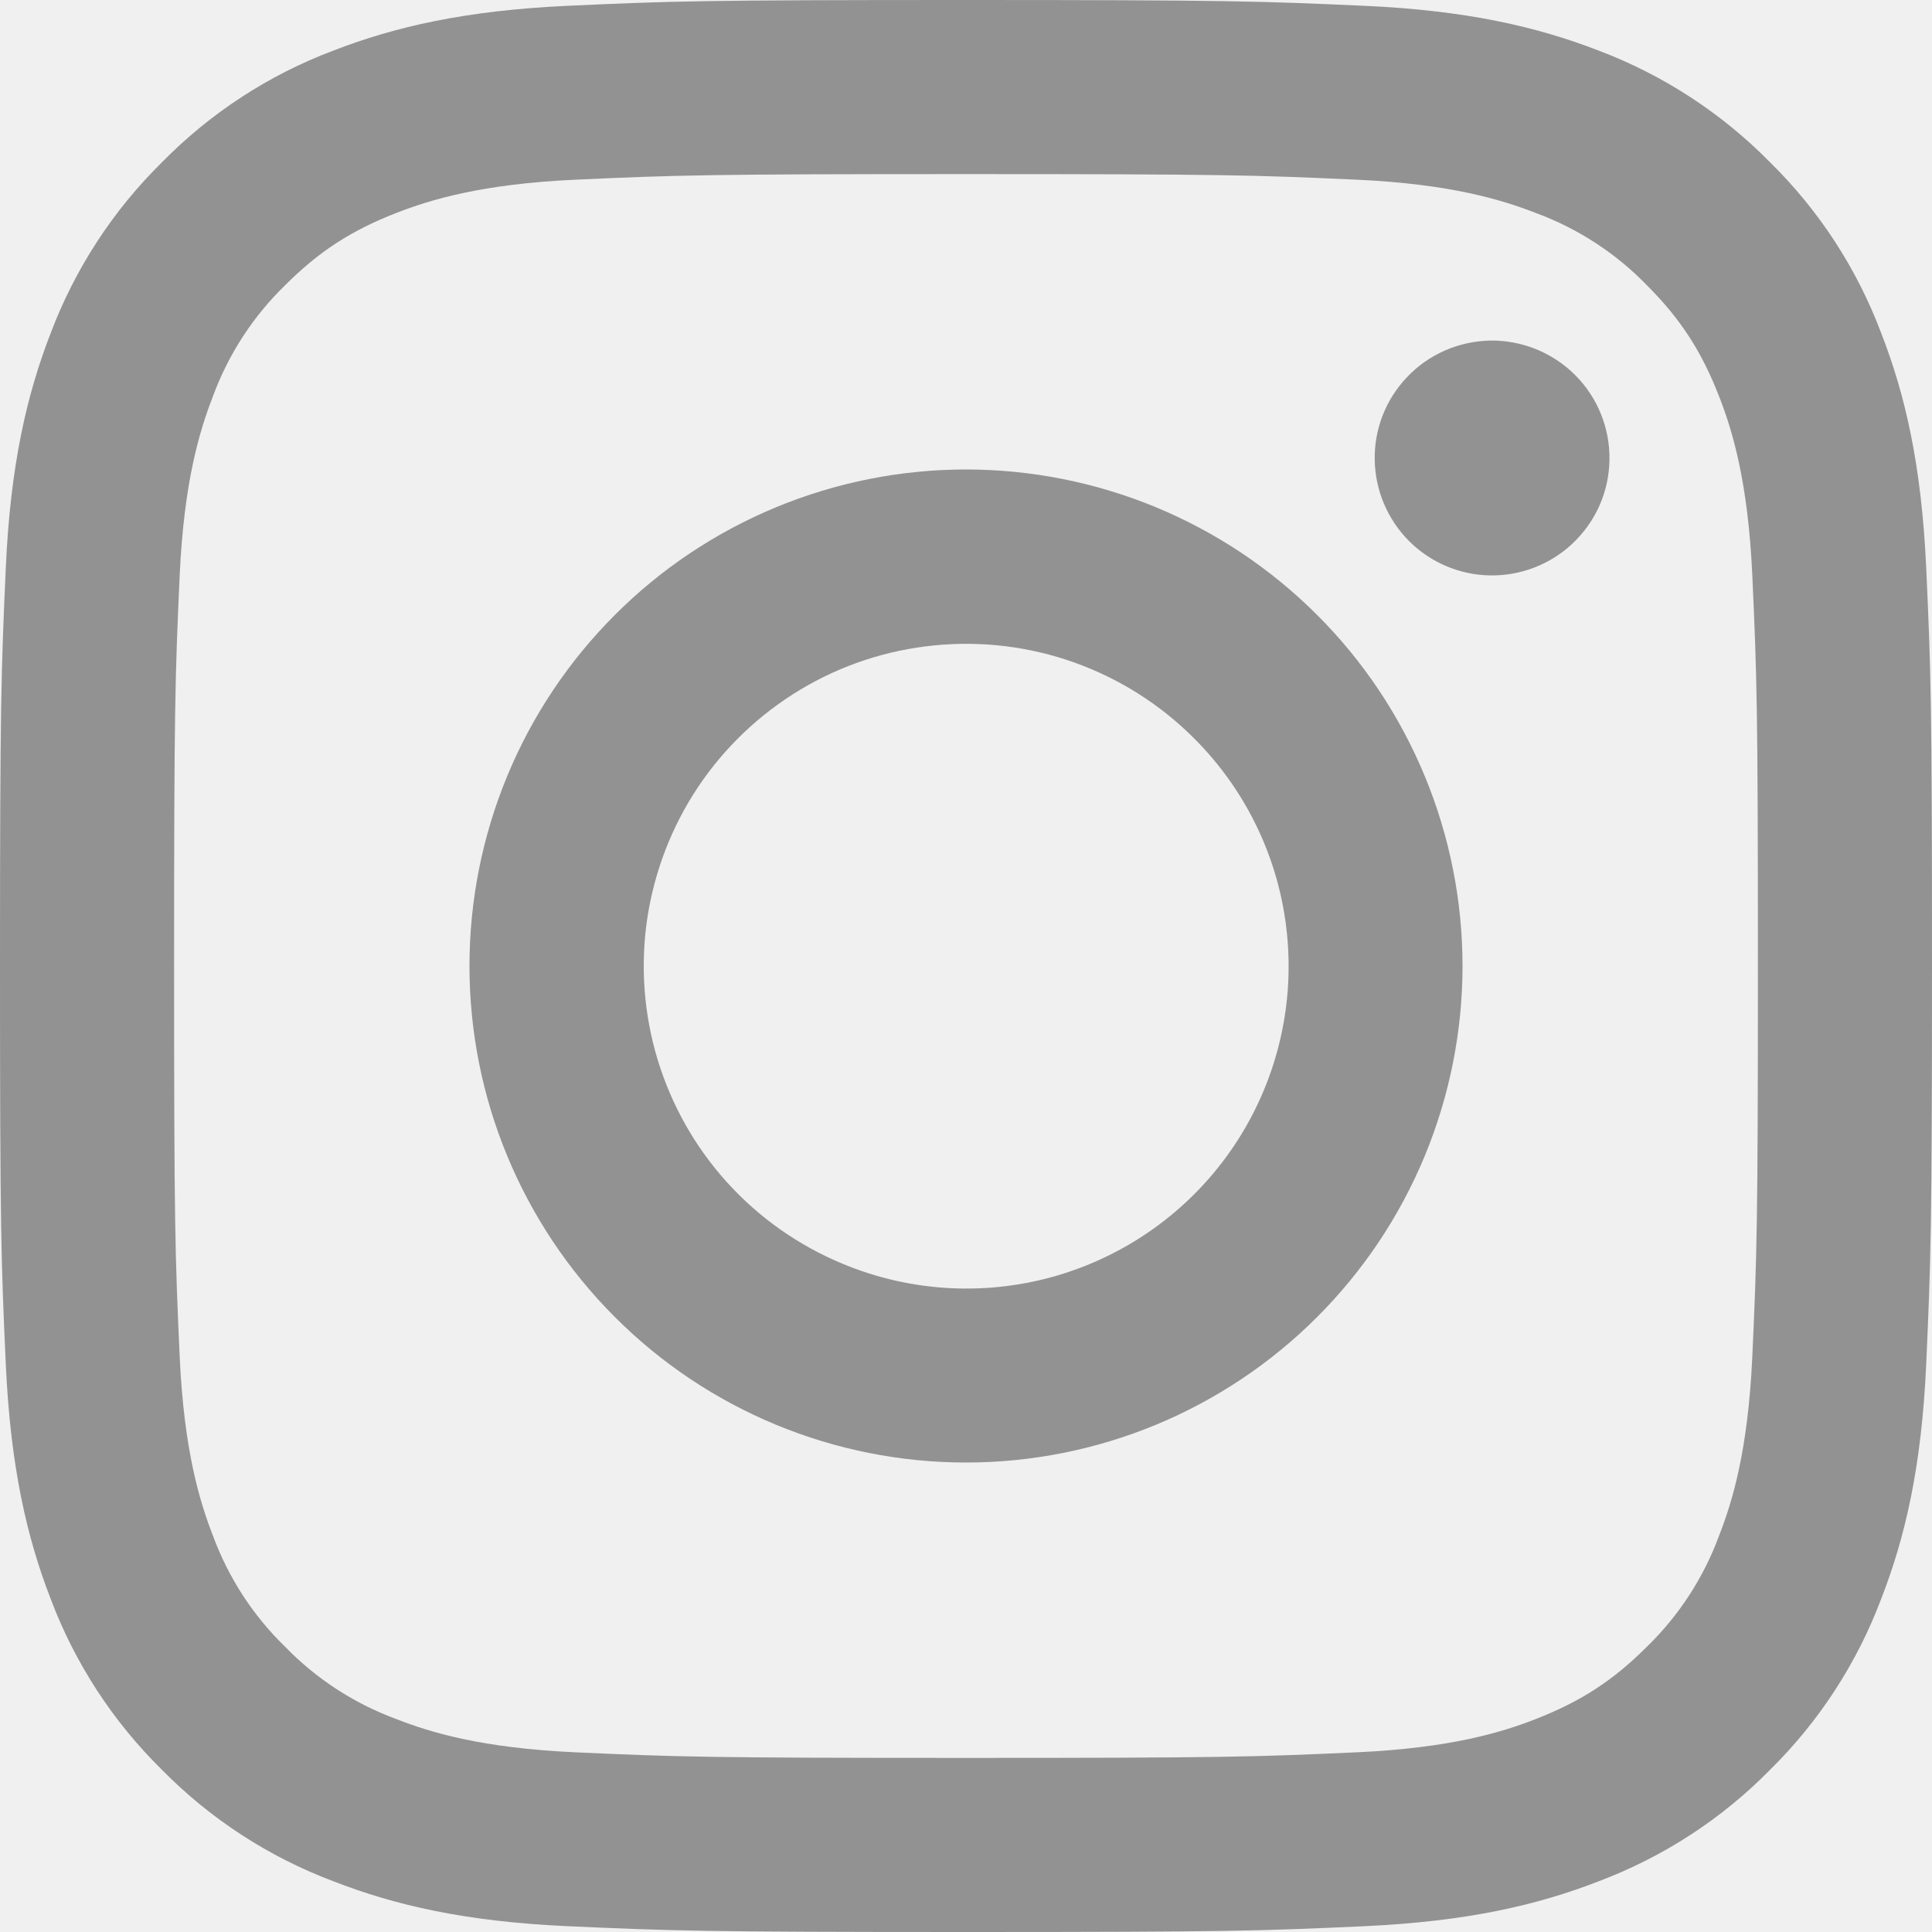
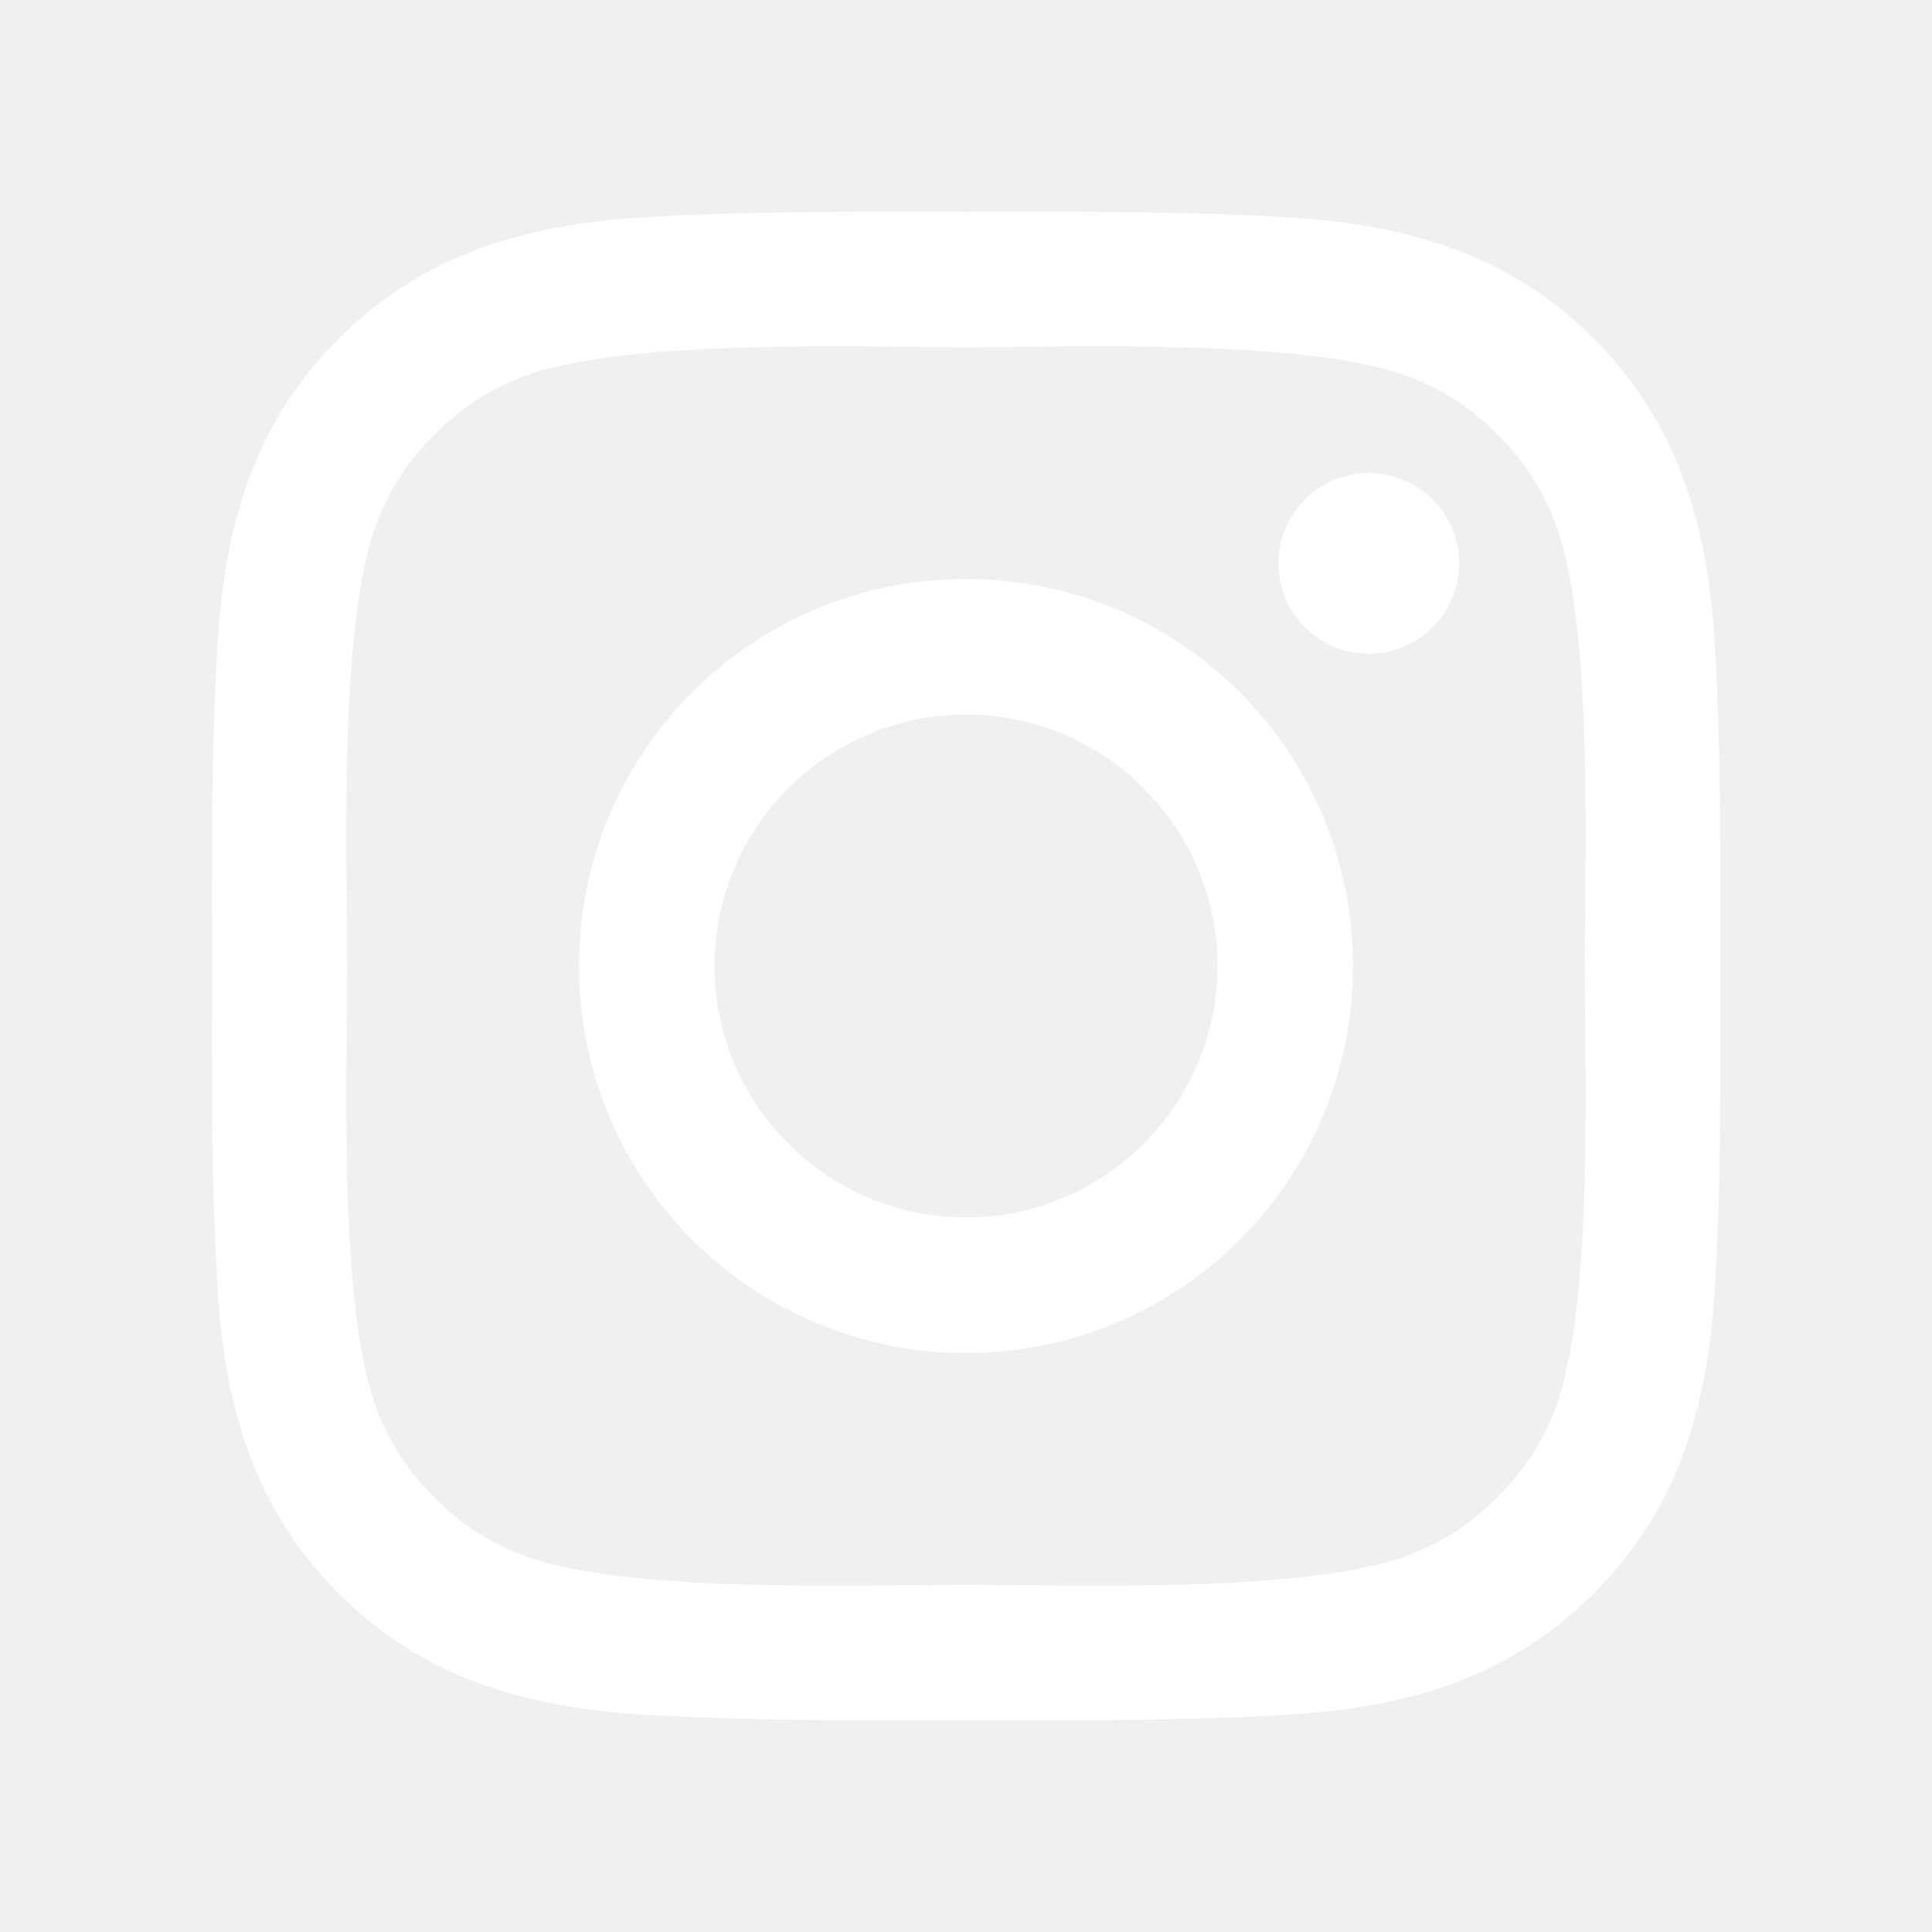
- <svg xmlns="http://www.w3.org/2000/svg" width="18" height="18" viewBox="0 0 18 18" fill="none">
-   <path fill-rule="evenodd" clip-rule="evenodd" d="M5.29 0.054C6.249 0.01 6.555 0 9 0C11.445 0 11.751 0.011 12.71 0.054C13.668 0.097 14.323 0.25 14.896 0.472C15.495 0.699 16.04 1.053 16.49 1.511C16.948 1.96 17.301 2.504 17.527 3.104C17.75 3.677 17.902 4.331 17.946 5.289C17.99 6.25 18 6.556 18 9C18 11.445 17.989 11.751 17.946 12.71C17.903 13.668 17.75 14.322 17.527 14.895C17.301 15.496 16.947 16.04 16.49 16.49C16.04 16.948 15.495 17.301 14.896 17.527C14.323 17.75 13.668 17.902 12.711 17.946C11.751 17.99 11.445 18 9 18C6.555 18 6.249 17.989 5.29 17.946C4.332 17.903 3.678 17.75 3.105 17.527C2.504 17.301 1.96 16.947 1.51 16.49C1.052 16.04 0.698 15.496 0.472 14.896C0.25 14.323 0.098 13.668 0.054 12.711C0.01 11.75 0 11.444 0 9C0 6.555 0.011 6.249 0.054 5.29C0.097 4.331 0.25 3.677 0.472 3.104C0.699 2.504 1.053 1.96 1.511 1.51C1.96 1.053 2.504 0.698 3.104 0.472C3.677 0.25 4.331 0.098 5.289 0.054H5.29ZM12.637 1.674C11.688 1.631 11.403 1.622 9 1.622C6.597 1.622 6.312 1.631 5.363 1.674C4.485 1.714 4.009 1.861 3.692 1.984C3.272 2.148 2.972 2.342 2.657 2.657C2.358 2.947 2.128 3.301 1.984 3.692C1.861 4.009 1.714 4.485 1.674 5.363C1.631 6.312 1.622 6.597 1.622 9C1.622 11.403 1.631 11.688 1.674 12.637C1.714 13.515 1.861 13.991 1.984 14.308C2.128 14.699 2.358 15.053 2.657 15.343C2.947 15.642 3.301 15.872 3.692 16.016C4.009 16.14 4.485 16.286 5.363 16.326C6.312 16.369 6.596 16.378 9 16.378C11.404 16.378 11.688 16.369 12.637 16.326C13.515 16.286 13.991 16.14 14.308 16.016C14.728 15.852 15.028 15.658 15.343 15.343C15.642 15.053 15.872 14.699 16.016 14.308C16.14 13.991 16.286 13.515 16.326 12.637C16.369 11.688 16.378 11.403 16.378 9C16.378 6.597 16.369 6.312 16.326 5.363C16.286 4.485 16.14 4.009 16.016 3.692C15.852 3.272 15.658 2.972 15.343 2.657C15.053 2.358 14.699 2.128 14.308 1.984C13.991 1.861 13.515 1.714 12.637 1.674V1.674ZM7.85 11.774C8.492 12.042 9.207 12.078 9.873 11.877C10.539 11.675 11.114 11.249 11.5 10.671C11.886 10.093 12.06 9.398 11.991 8.706C11.923 8.014 11.616 7.368 11.123 6.877C10.809 6.563 10.43 6.323 10.011 6.173C9.594 6.024 9.148 5.969 8.706 6.013C8.264 6.056 7.837 6.197 7.457 6.425C7.076 6.654 6.751 6.963 6.504 7.332C6.257 7.702 6.096 8.121 6.03 8.56C5.965 8.999 5.998 9.447 6.127 9.872C6.256 10.297 6.477 10.688 6.775 11.017C7.073 11.346 7.44 11.604 7.85 11.774ZM5.729 5.729C6.158 5.299 6.668 4.959 7.23 4.726C7.791 4.494 8.393 4.374 9 4.374C9.607 4.374 10.209 4.494 10.77 4.726C11.332 4.959 11.841 5.299 12.271 5.729C12.701 6.158 13.041 6.668 13.274 7.23C13.506 7.791 13.626 8.393 13.626 9C13.626 9.607 13.506 10.209 13.274 10.77C13.041 11.332 12.701 11.841 12.271 12.271C11.403 13.139 10.227 13.626 9 13.626C7.773 13.626 6.596 13.139 5.729 12.271C4.861 11.403 4.374 10.227 4.374 9C4.374 7.773 4.861 6.596 5.729 5.729V5.729ZM14.652 5.063C14.758 4.962 14.844 4.842 14.903 4.708C14.962 4.574 14.993 4.429 14.995 4.283C14.997 4.137 14.97 3.992 14.915 3.856C14.86 3.72 14.778 3.597 14.675 3.494C14.571 3.39 14.448 3.309 14.313 3.254C14.177 3.199 14.032 3.171 13.885 3.173C13.739 3.176 13.595 3.207 13.461 3.266C13.327 3.325 13.206 3.41 13.106 3.517C12.91 3.724 12.803 3.999 12.808 4.283C12.812 4.568 12.927 4.839 13.128 5.041C13.329 5.242 13.601 5.357 13.885 5.361C14.17 5.365 14.445 5.258 14.652 5.063V5.063Z" fill="#929292" />
+ <svg xmlns="http://www.w3.org/2000/svg" width="30" height="30" viewBox="0 0 30 30" fill="none">
+   <path d="M15 8.991C11.675 8.991 8.991 11.675 8.991 15C8.991 18.325 11.675 21.009 15 21.009C18.325 21.009 21.009 18.325 21.009 15C21.009 11.675 18.325 8.991 15 8.991ZM15 18.905C12.85 18.905 11.095 17.15 11.095 15C11.095 12.85 12.85 11.095 15 11.095C17.15 11.095 18.905 12.85 18.905 15C18.905 17.15 17.15 18.905 15 18.905ZM21.255 7.345C20.479 7.345 19.852 7.972 19.852 8.748C19.852 9.524 20.479 10.151 21.255 10.151C22.031 10.151 22.658 9.527 22.658 8.748C22.658 8.564 22.622 8.381 22.552 8.211C22.481 8.04 22.378 7.886 22.248 7.755C22.117 7.625 21.962 7.521 21.792 7.451C21.622 7.381 21.439 7.344 21.255 7.345ZM26.713 15C26.713 13.383 26.727 11.78 26.637 10.166C26.546 8.291 26.118 6.627 24.747 5.256C23.373 3.882 21.712 3.457 19.837 3.366C18.22 3.275 16.617 3.29 15.003 3.29C13.386 3.29 11.783 3.275 10.169 3.366C8.294 3.457 6.63 3.885 5.259 5.256C3.885 6.63 3.46 8.291 3.369 10.166C3.278 11.783 3.293 13.386 3.293 15C3.293 16.614 3.278 18.22 3.369 19.834C3.46 21.709 3.888 23.373 5.259 24.744C6.633 26.118 8.294 26.543 10.169 26.634C11.786 26.725 13.389 26.71 15.003 26.71C16.62 26.71 18.223 26.725 19.837 26.634C21.712 26.543 23.376 26.115 24.747 24.744C26.121 23.37 26.546 21.709 26.637 19.834C26.73 18.22 26.713 16.617 26.713 15ZM24.135 21.908C23.921 22.441 23.663 22.84 23.25 23.25C22.837 23.663 22.441 23.921 21.908 24.135C20.367 24.747 16.708 24.609 15 24.609C13.292 24.609 9.63 24.747 8.089 24.138C7.556 23.924 7.157 23.666 6.747 23.253C6.334 22.84 6.076 22.444 5.862 21.911C5.253 20.367 5.391 16.708 5.391 15C5.391 13.292 5.253 9.63 5.862 8.089C6.076 7.556 6.334 7.157 6.747 6.747C7.16 6.337 7.556 6.076 8.089 5.862C9.63 5.253 13.292 5.391 15 5.391C16.708 5.391 20.37 5.253 21.911 5.862C22.444 6.076 22.843 6.334 23.253 6.747C23.666 7.16 23.924 7.556 24.138 8.089C24.747 9.63 24.609 13.292 24.609 15C24.609 16.708 24.747 20.367 24.135 21.908Z" fill="white" />
</svg>
